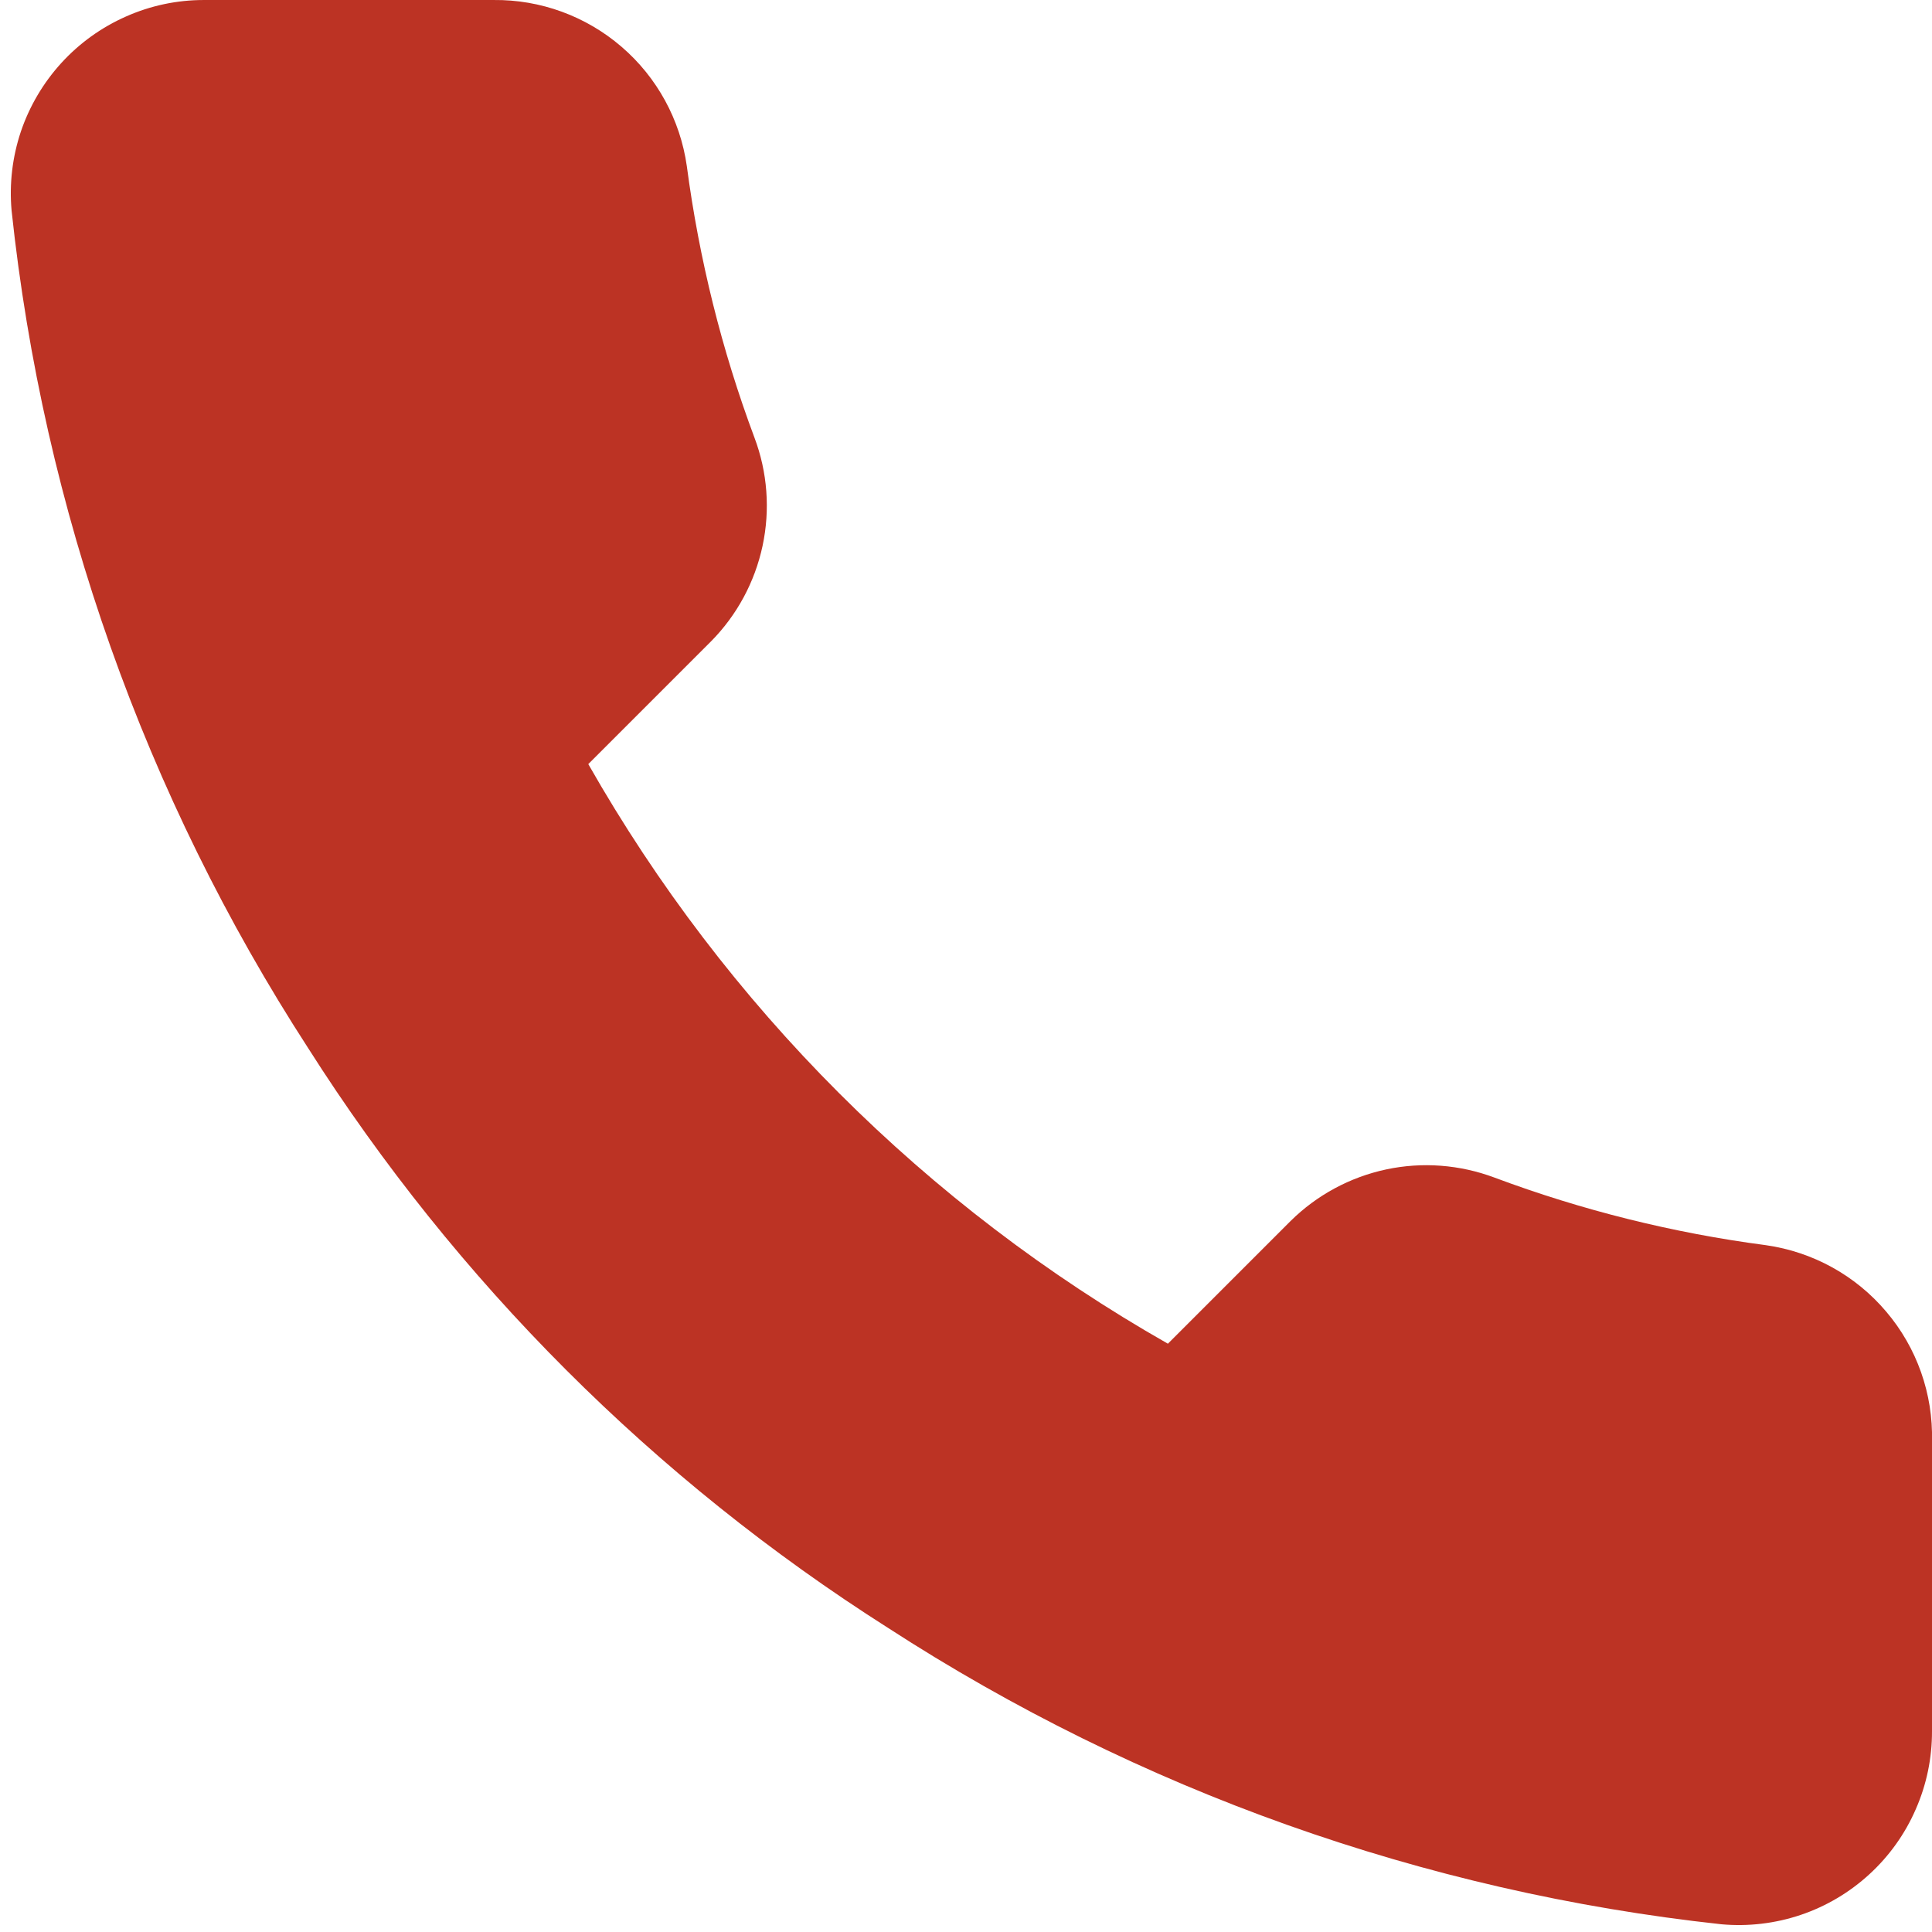
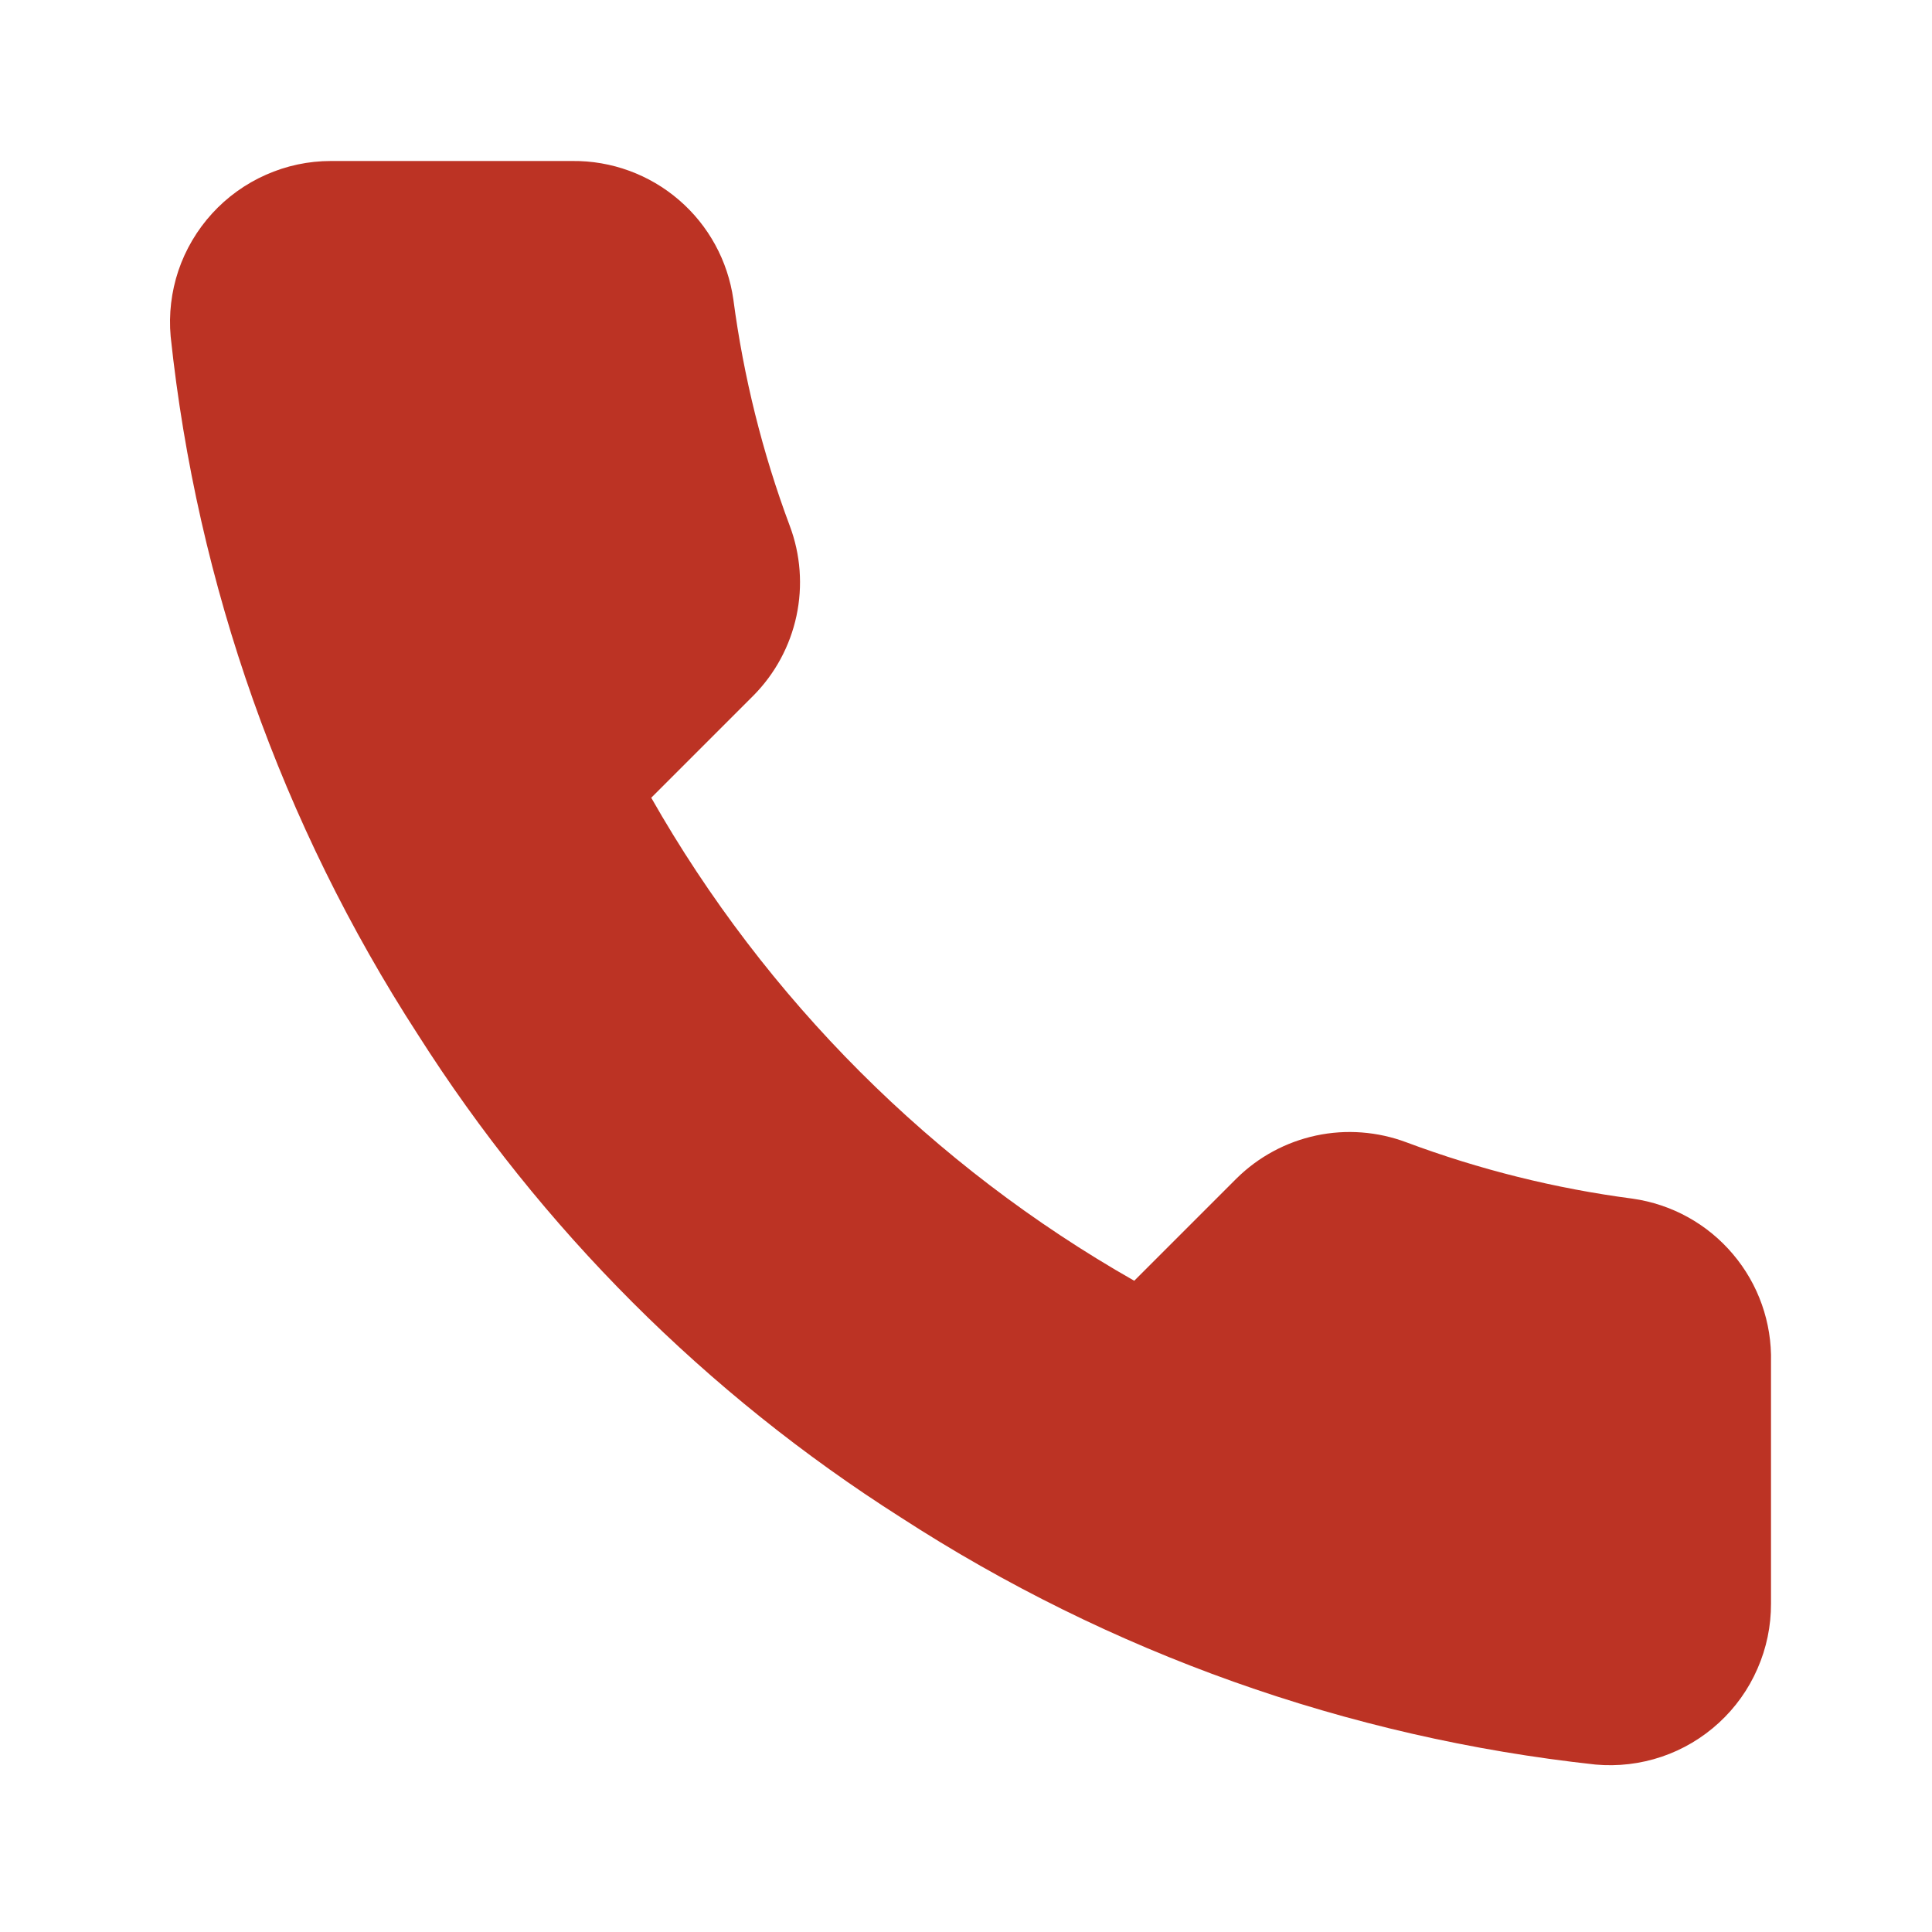
- <svg xmlns="http://www.w3.org/2000/svg" width="20" height="20" viewBox="0 0 20 20" fill="none">
-   <path d="M20 14.92V17.92C20.001 18.199 19.944 18.474 19.832 18.729C19.721 18.985 19.557 19.214 19.352 19.402C19.147 19.59 18.905 19.734 18.641 19.823C18.377 19.912 18.097 19.945 17.82 19.92C14.743 19.586 11.787 18.534 9.19 16.85C6.774 15.315 4.725 13.266 3.19 10.85C1.5 8.241 0.448 5.271 0.12 2.18C0.095 1.904 0.128 1.625 0.216 1.362C0.305 1.099 0.448 0.857 0.635 0.652C0.822 0.447 1.05 0.283 1.304 0.171C1.558 0.058 1.832 0 2.11 9.69523e-05H5.11C5.595 -0.005 6.066 0.167 6.434 0.484C6.802 0.8 7.042 1.24 7.11 1.72C7.237 2.68 7.471 3.623 7.81 4.53C7.945 4.888 7.974 5.277 7.894 5.651C7.814 6.025 7.629 6.368 7.36 6.64L6.09 7.91C7.514 10.414 9.586 12.486 12.09 13.91L13.36 12.64C13.632 12.371 13.975 12.186 14.349 12.106C14.723 12.026 15.112 12.056 15.47 12.19C16.377 12.529 17.32 12.764 18.28 12.89C18.766 12.959 19.209 13.203 19.526 13.578C19.844 13.952 20.012 14.43 20 14.92Z" fill="#BC3324" />
+ <svg xmlns="http://www.w3.org/2000/svg" viewBox="0 0 24 24" fill="none">
+   <path d="M22 16.92V19.92C22.001 20.199 21.944 20.474 21.832 20.729C21.721 20.985 21.557 21.214 21.352 21.402C21.147 21.59 20.905 21.734 20.641 21.823C20.377 21.912 20.097 21.945 19.82 21.92C16.743 21.586 13.787 20.534 11.19 18.85C8.774 17.315 6.725 15.266 5.19 12.85C3.5 10.241 2.448 7.271 2.12 4.18C2.095 3.904 2.128 3.625 2.216 3.362C2.305 3.099 2.448 2.857 2.635 2.652C2.822 2.447 3.05 2.283 3.304 2.171C3.558 2.058 3.832 2 4.11 2H7.11C7.595 1.995 8.066 2.167 8.434 2.484C8.802 2.8 9.042 3.24 9.11 3.72C9.237 4.68 9.471 5.623 9.81 6.53C9.945 6.888 9.974 7.277 9.894 7.651C9.814 8.025 9.629 8.368 9.36 8.64L8.09 9.91C9.514 12.414 11.586 14.486 14.09 15.91L15.36 14.64C15.632 14.371 15.975 14.186 16.349 14.106C16.723 14.026 17.112 14.056 17.47 14.19C18.377 14.529 19.32 14.764 20.28 14.89C20.766 14.959 21.209 15.203 21.526 15.578C21.844 15.952 22.012 16.43 22 16.92Z" fill="#BC3324" />
</svg>
